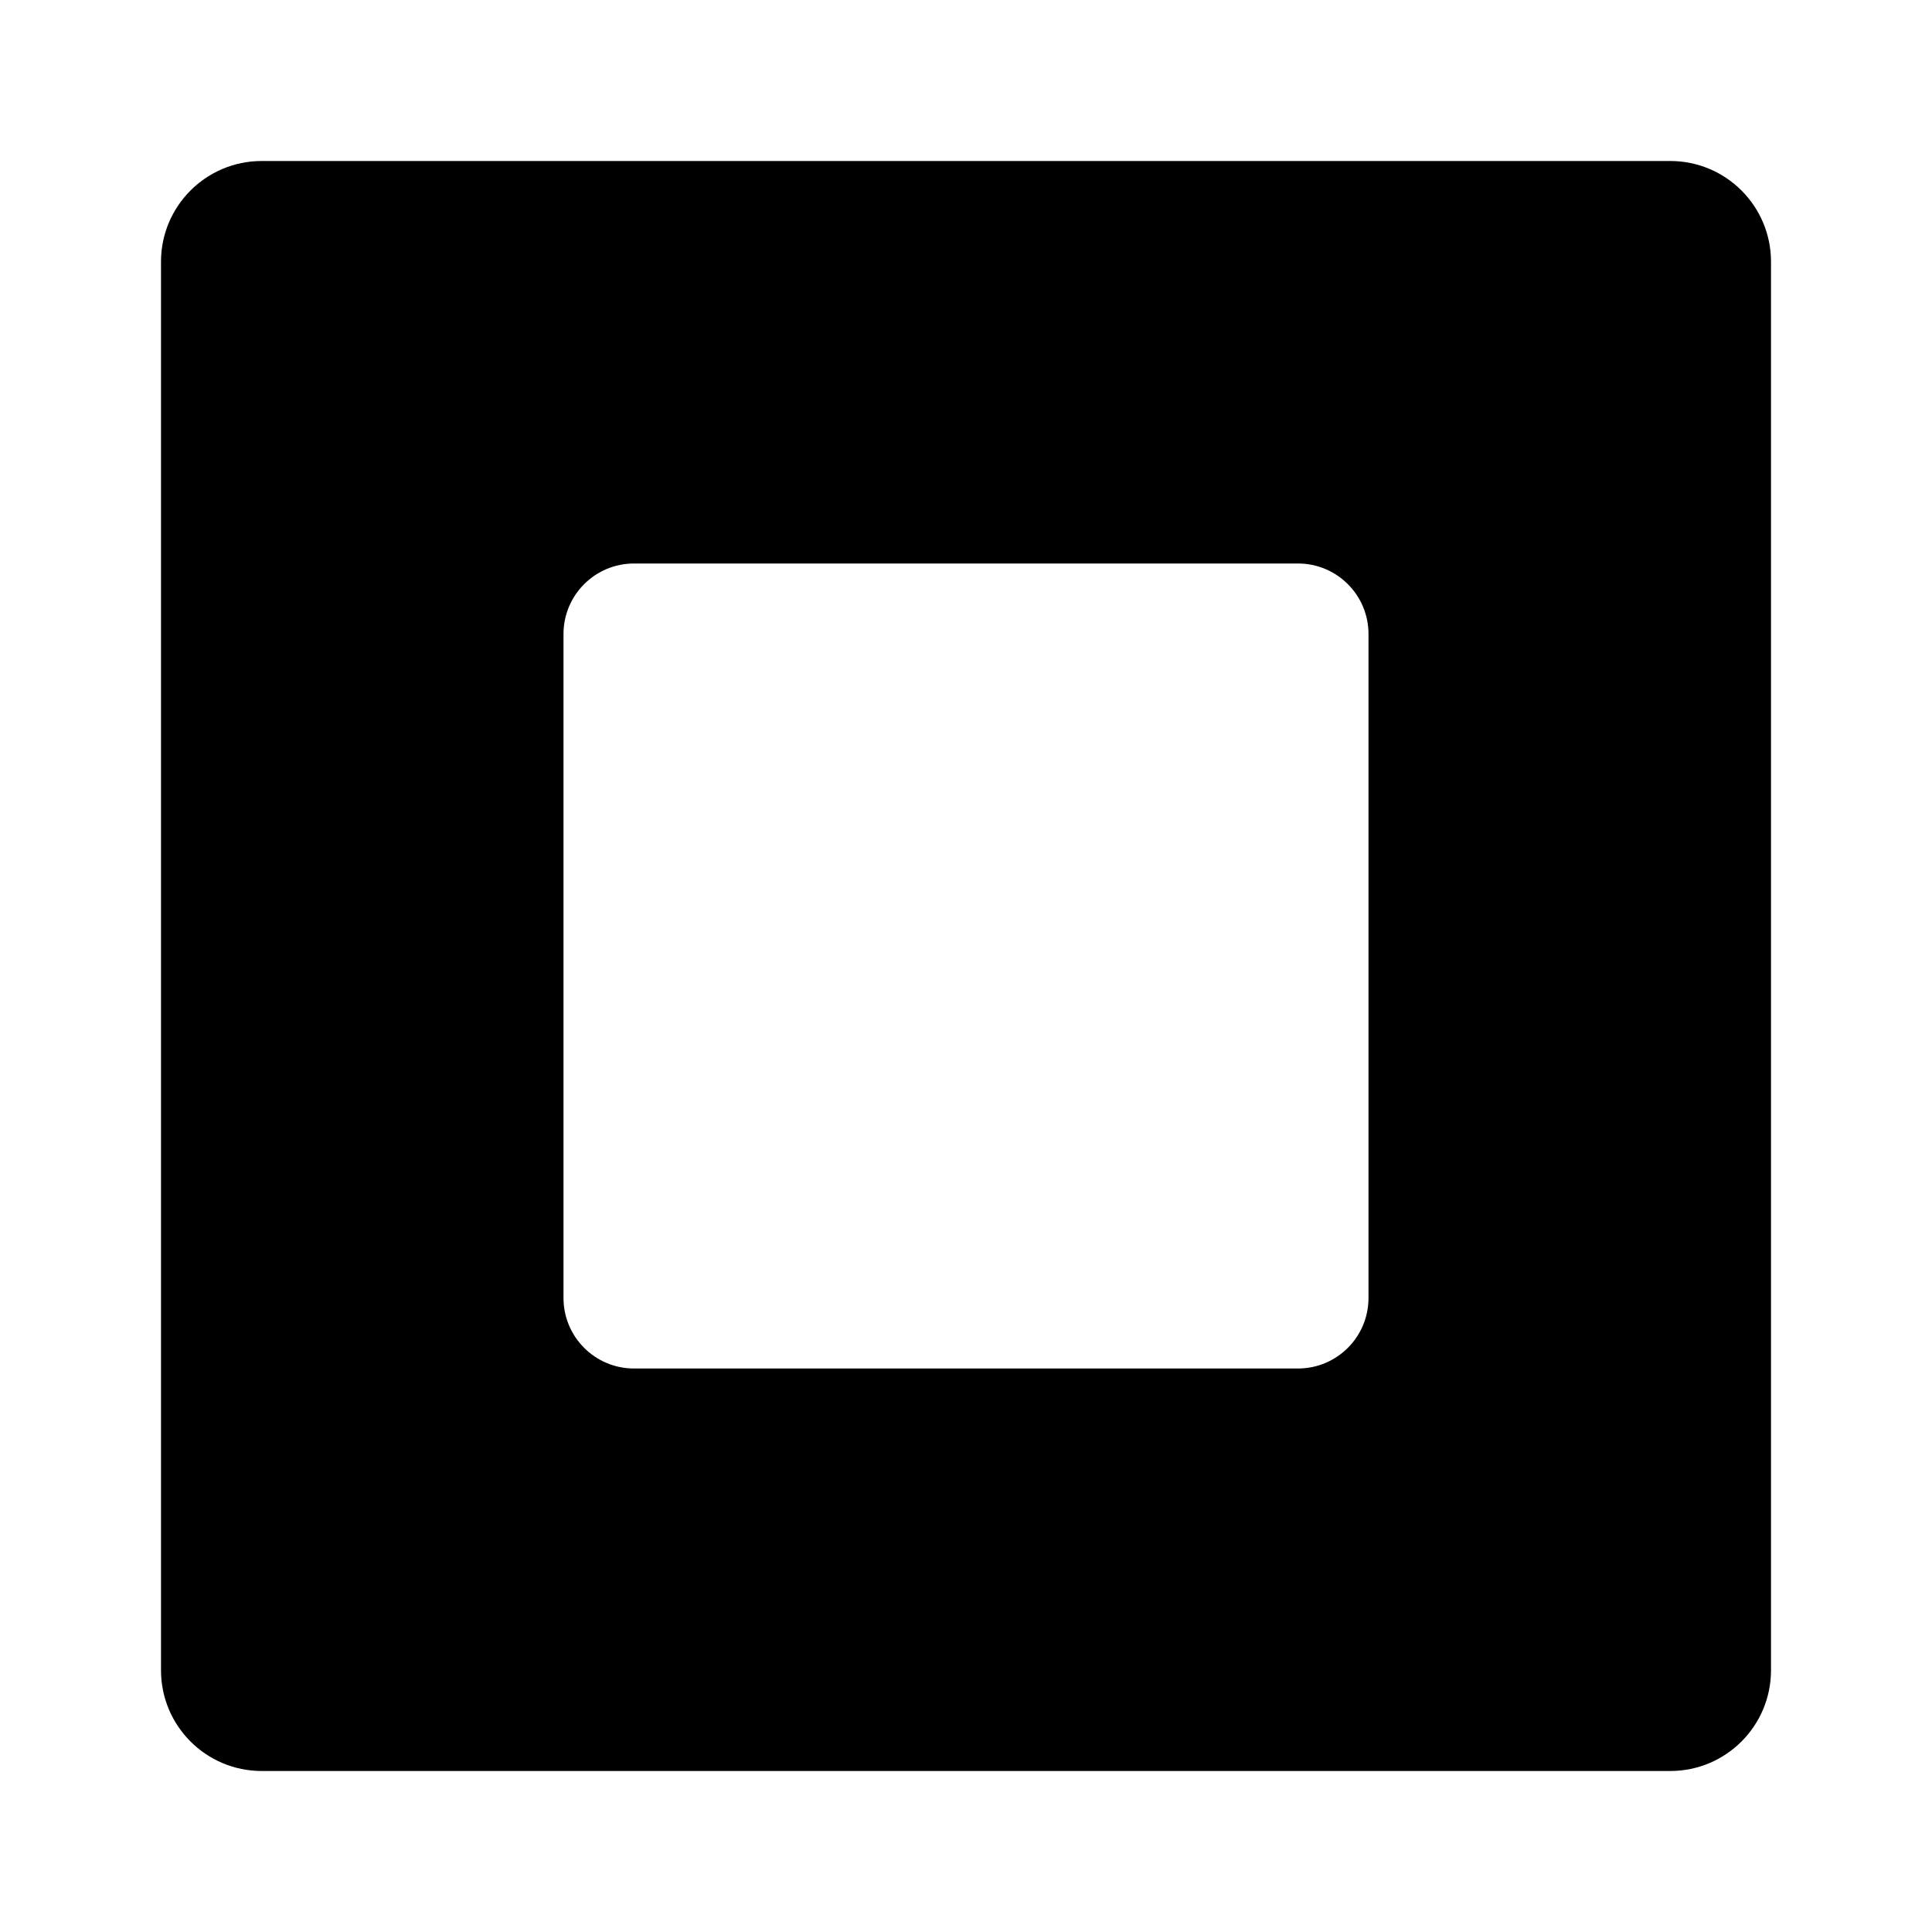
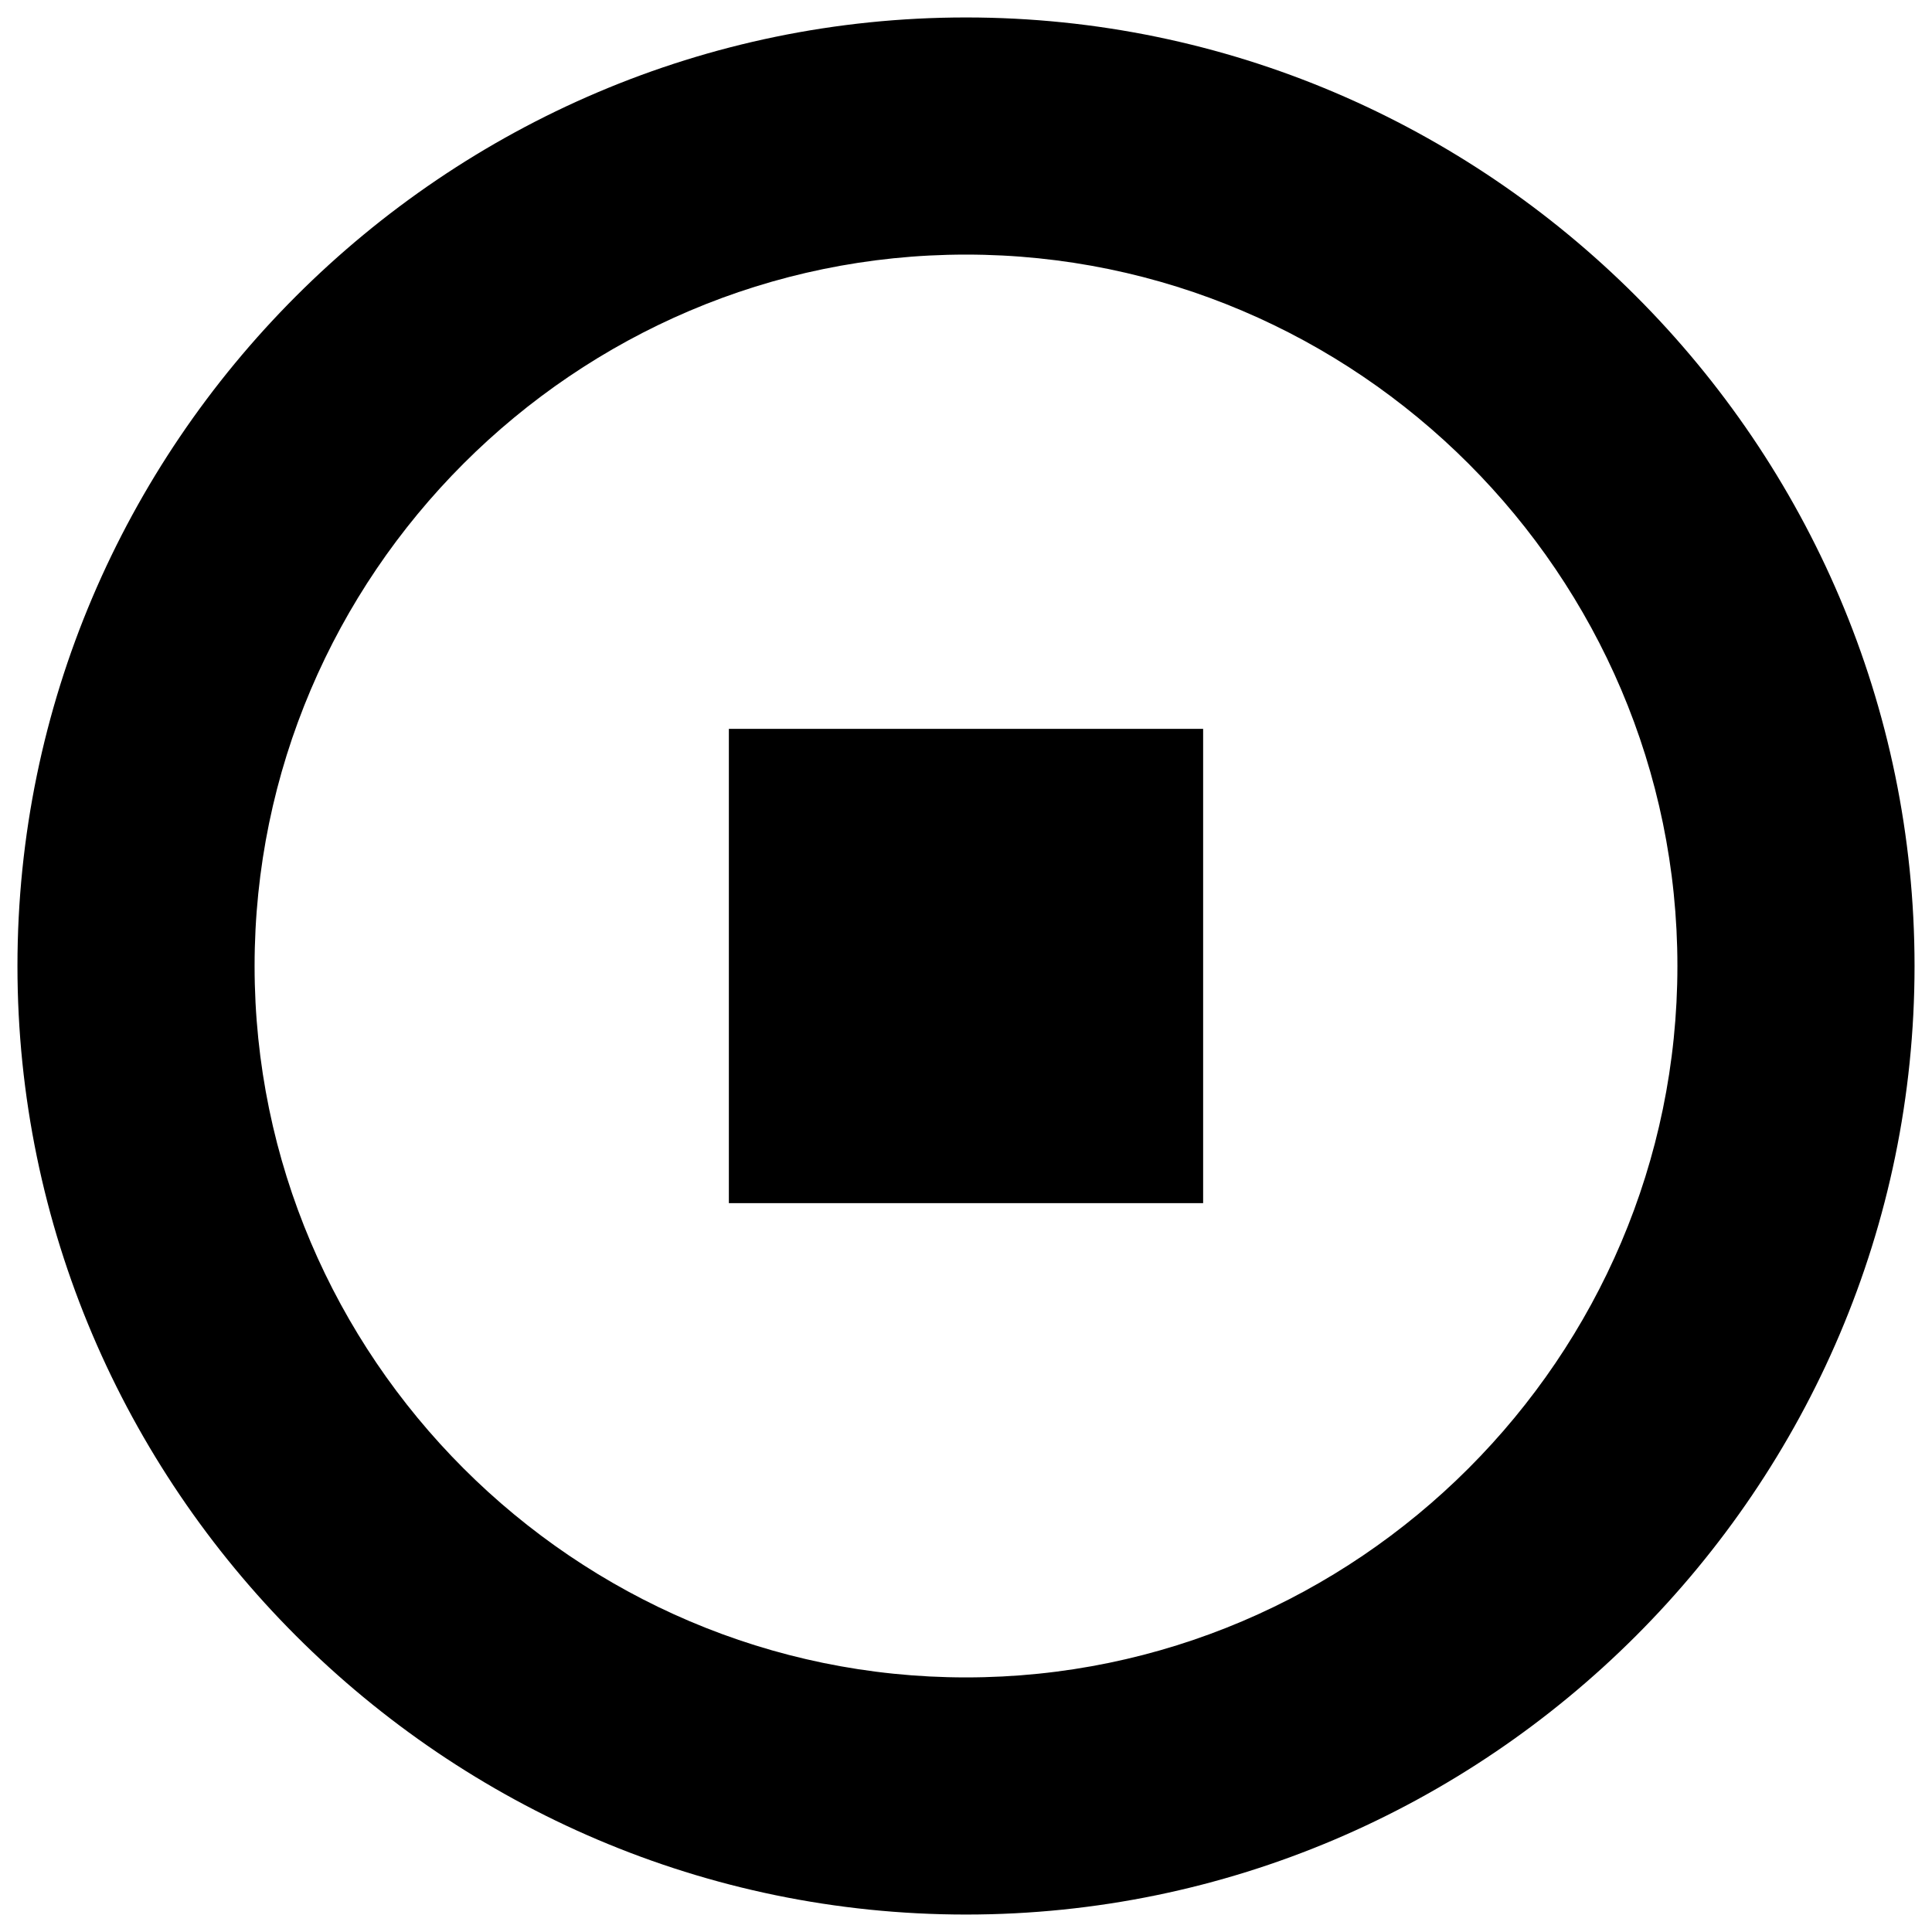
- <svg xmlns="http://www.w3.org/2000/svg" t="1682424901088" class="icon" viewBox="0 0 1024 1024" version="1.1" p-id="3662" width="32" height="32">
-   <path d="M885.333 85.333H138.667a53.393 53.393 0 0 0-53.333 53.333v746.667a53.393 53.393 0 0 0 53.333 53.333h746.667a53.393 53.393 0 0 0 53.333-53.333V138.667a53.393 53.393 0 0 0-53.333-53.333z m-160 602.667a37.373 37.373 0 0 1-37.333 37.333H336a37.373 37.373 0 0 1-37.333-37.333V336a37.373 37.373 0 0 1 37.333-37.333h352a37.373 37.373 0 0 1 37.333 37.333z" p-id="3663" />
+ <svg xmlns="http://www.w3.org/2000/svg" t="1749735945875" class="icon" viewBox="0 0 1024 1024" version="1.1" p-id="1418" width="64" height="64">
+   <path d="M512 1014.749c-276.512 0-502.749-226.237-502.749-502.749s226.237-502.749 502.749-502.749 502.749 226.237 502.749 502.749-226.237 502.749-502.749 502.749z m0-125.687c207.384 0 377.062-169.678 377.062-377.062s-169.678-377.062-377.062-377.062-377.062 169.678-377.062 377.062 169.678 377.062 377.062 377.062z m-125.687-502.749h251.374v251.374h-251.374v-251.374z" p-id="1419" />
</svg>
